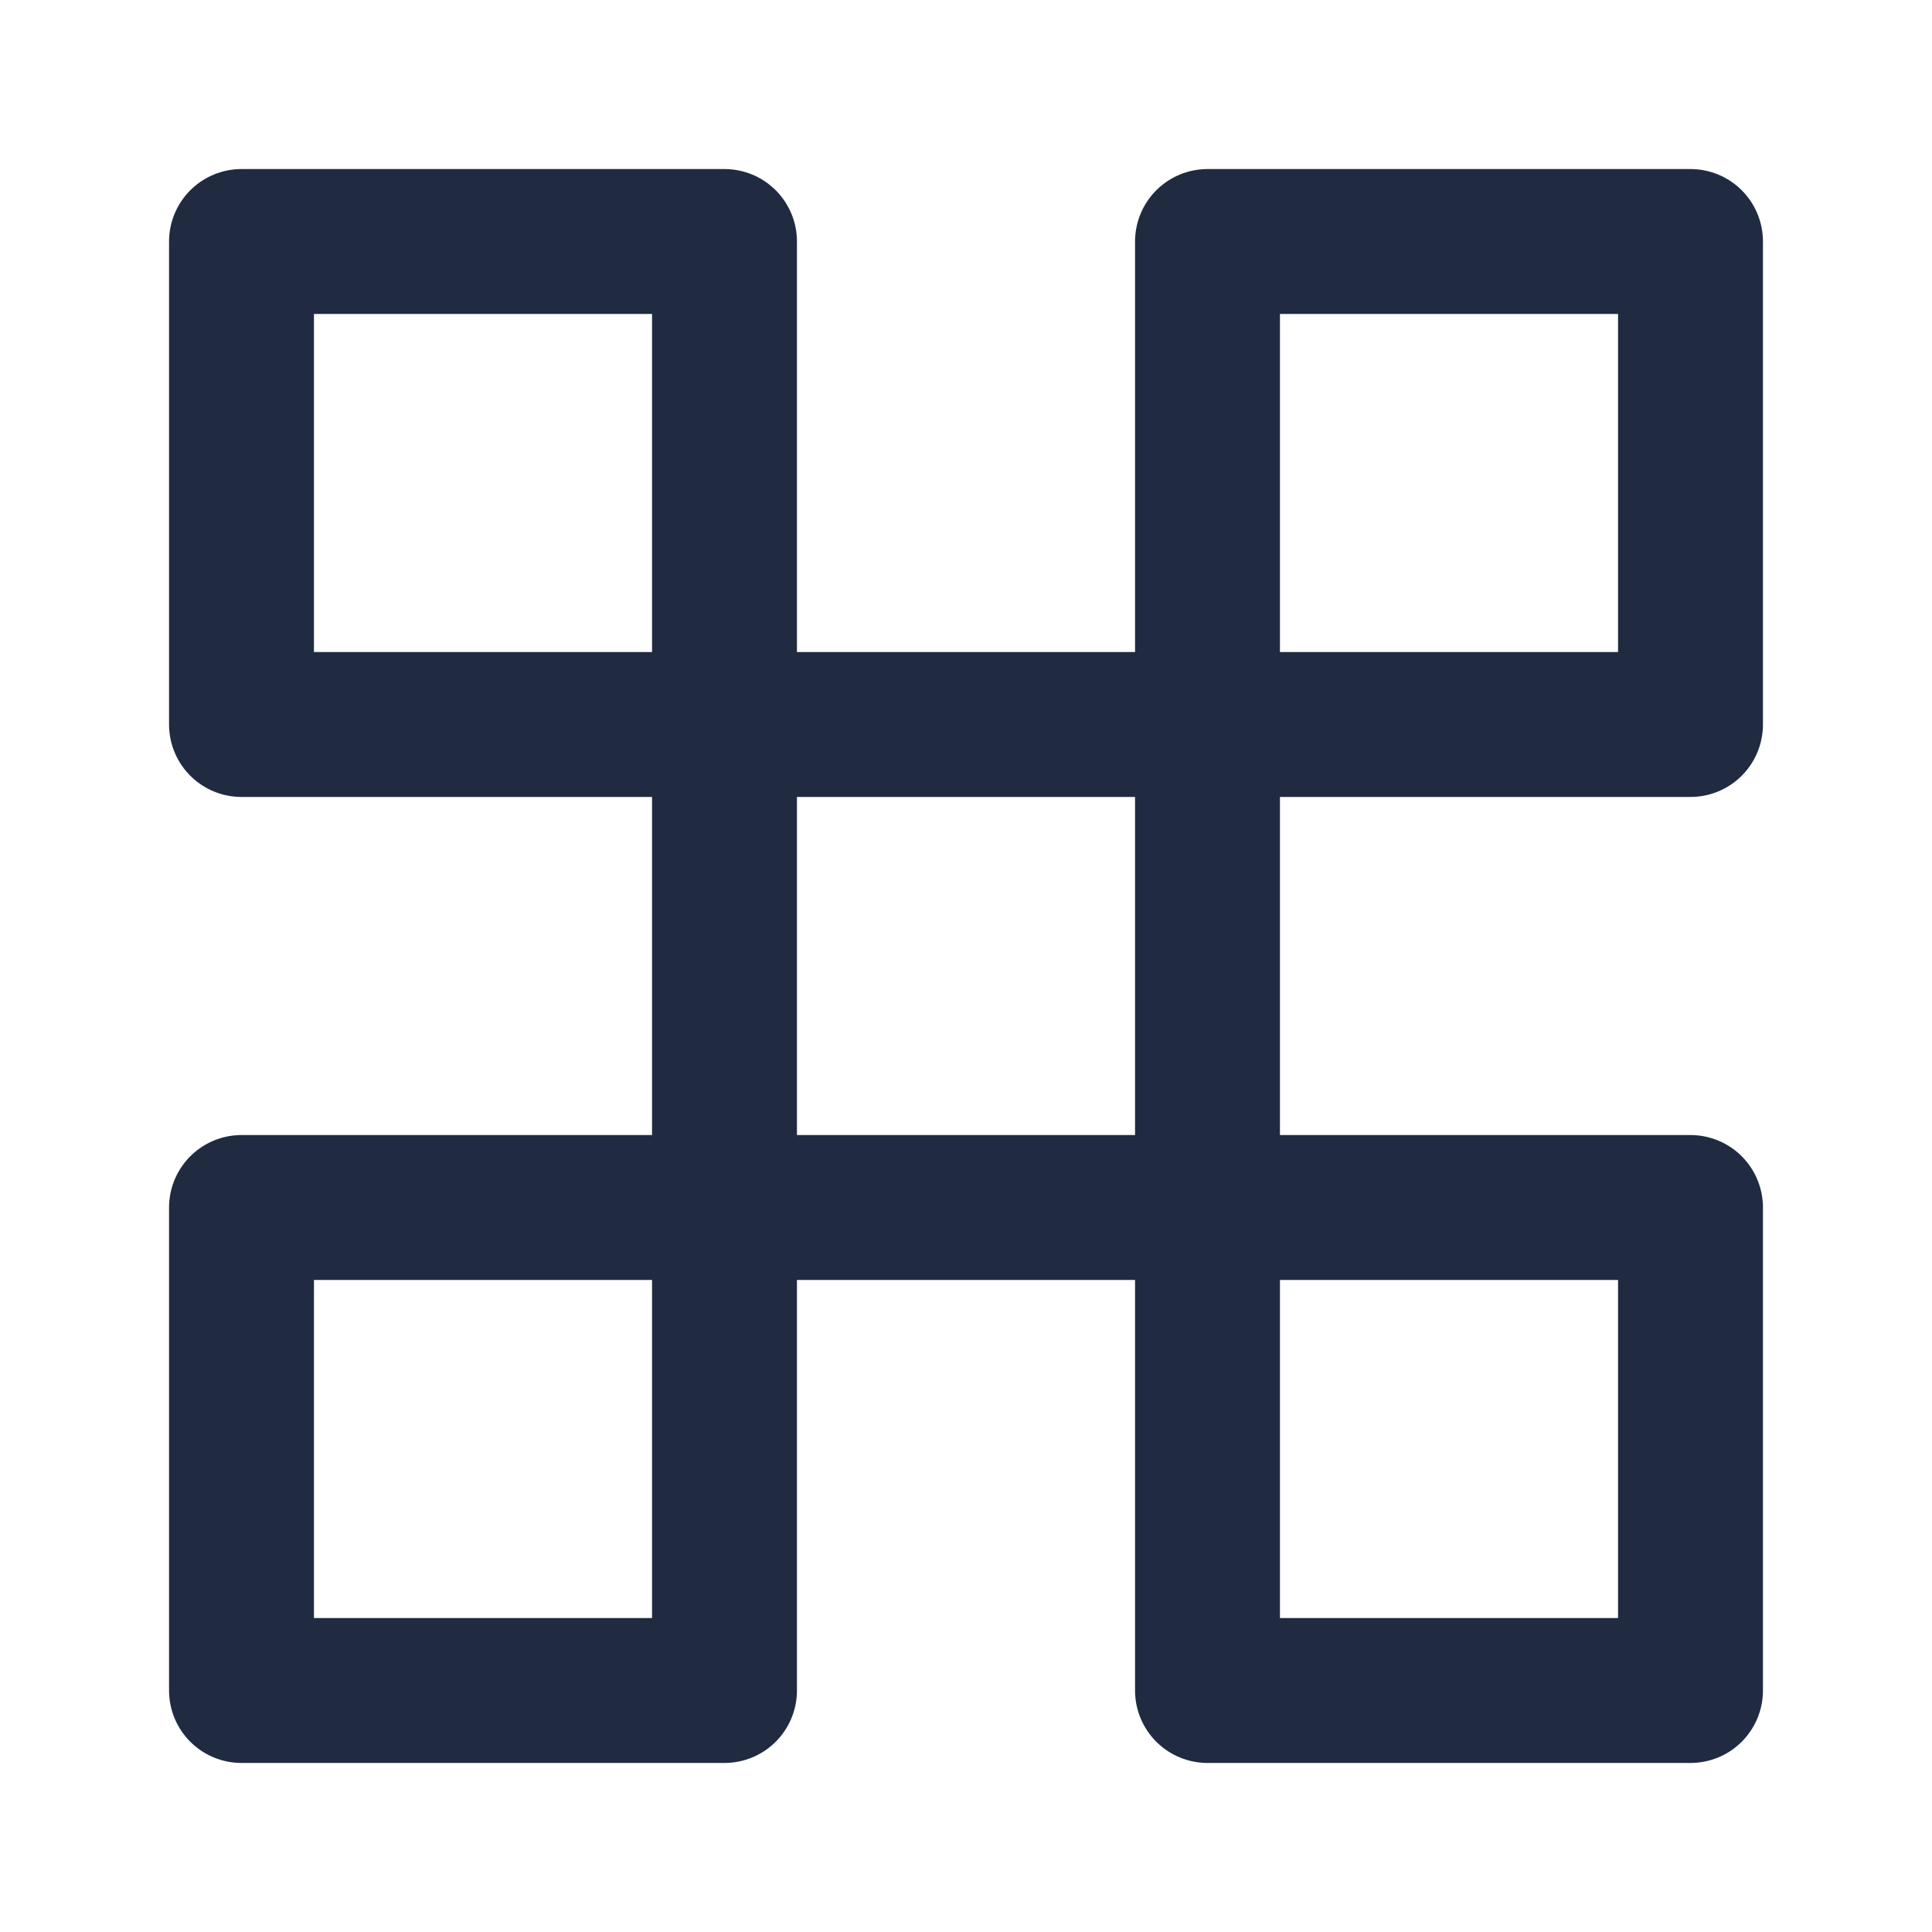
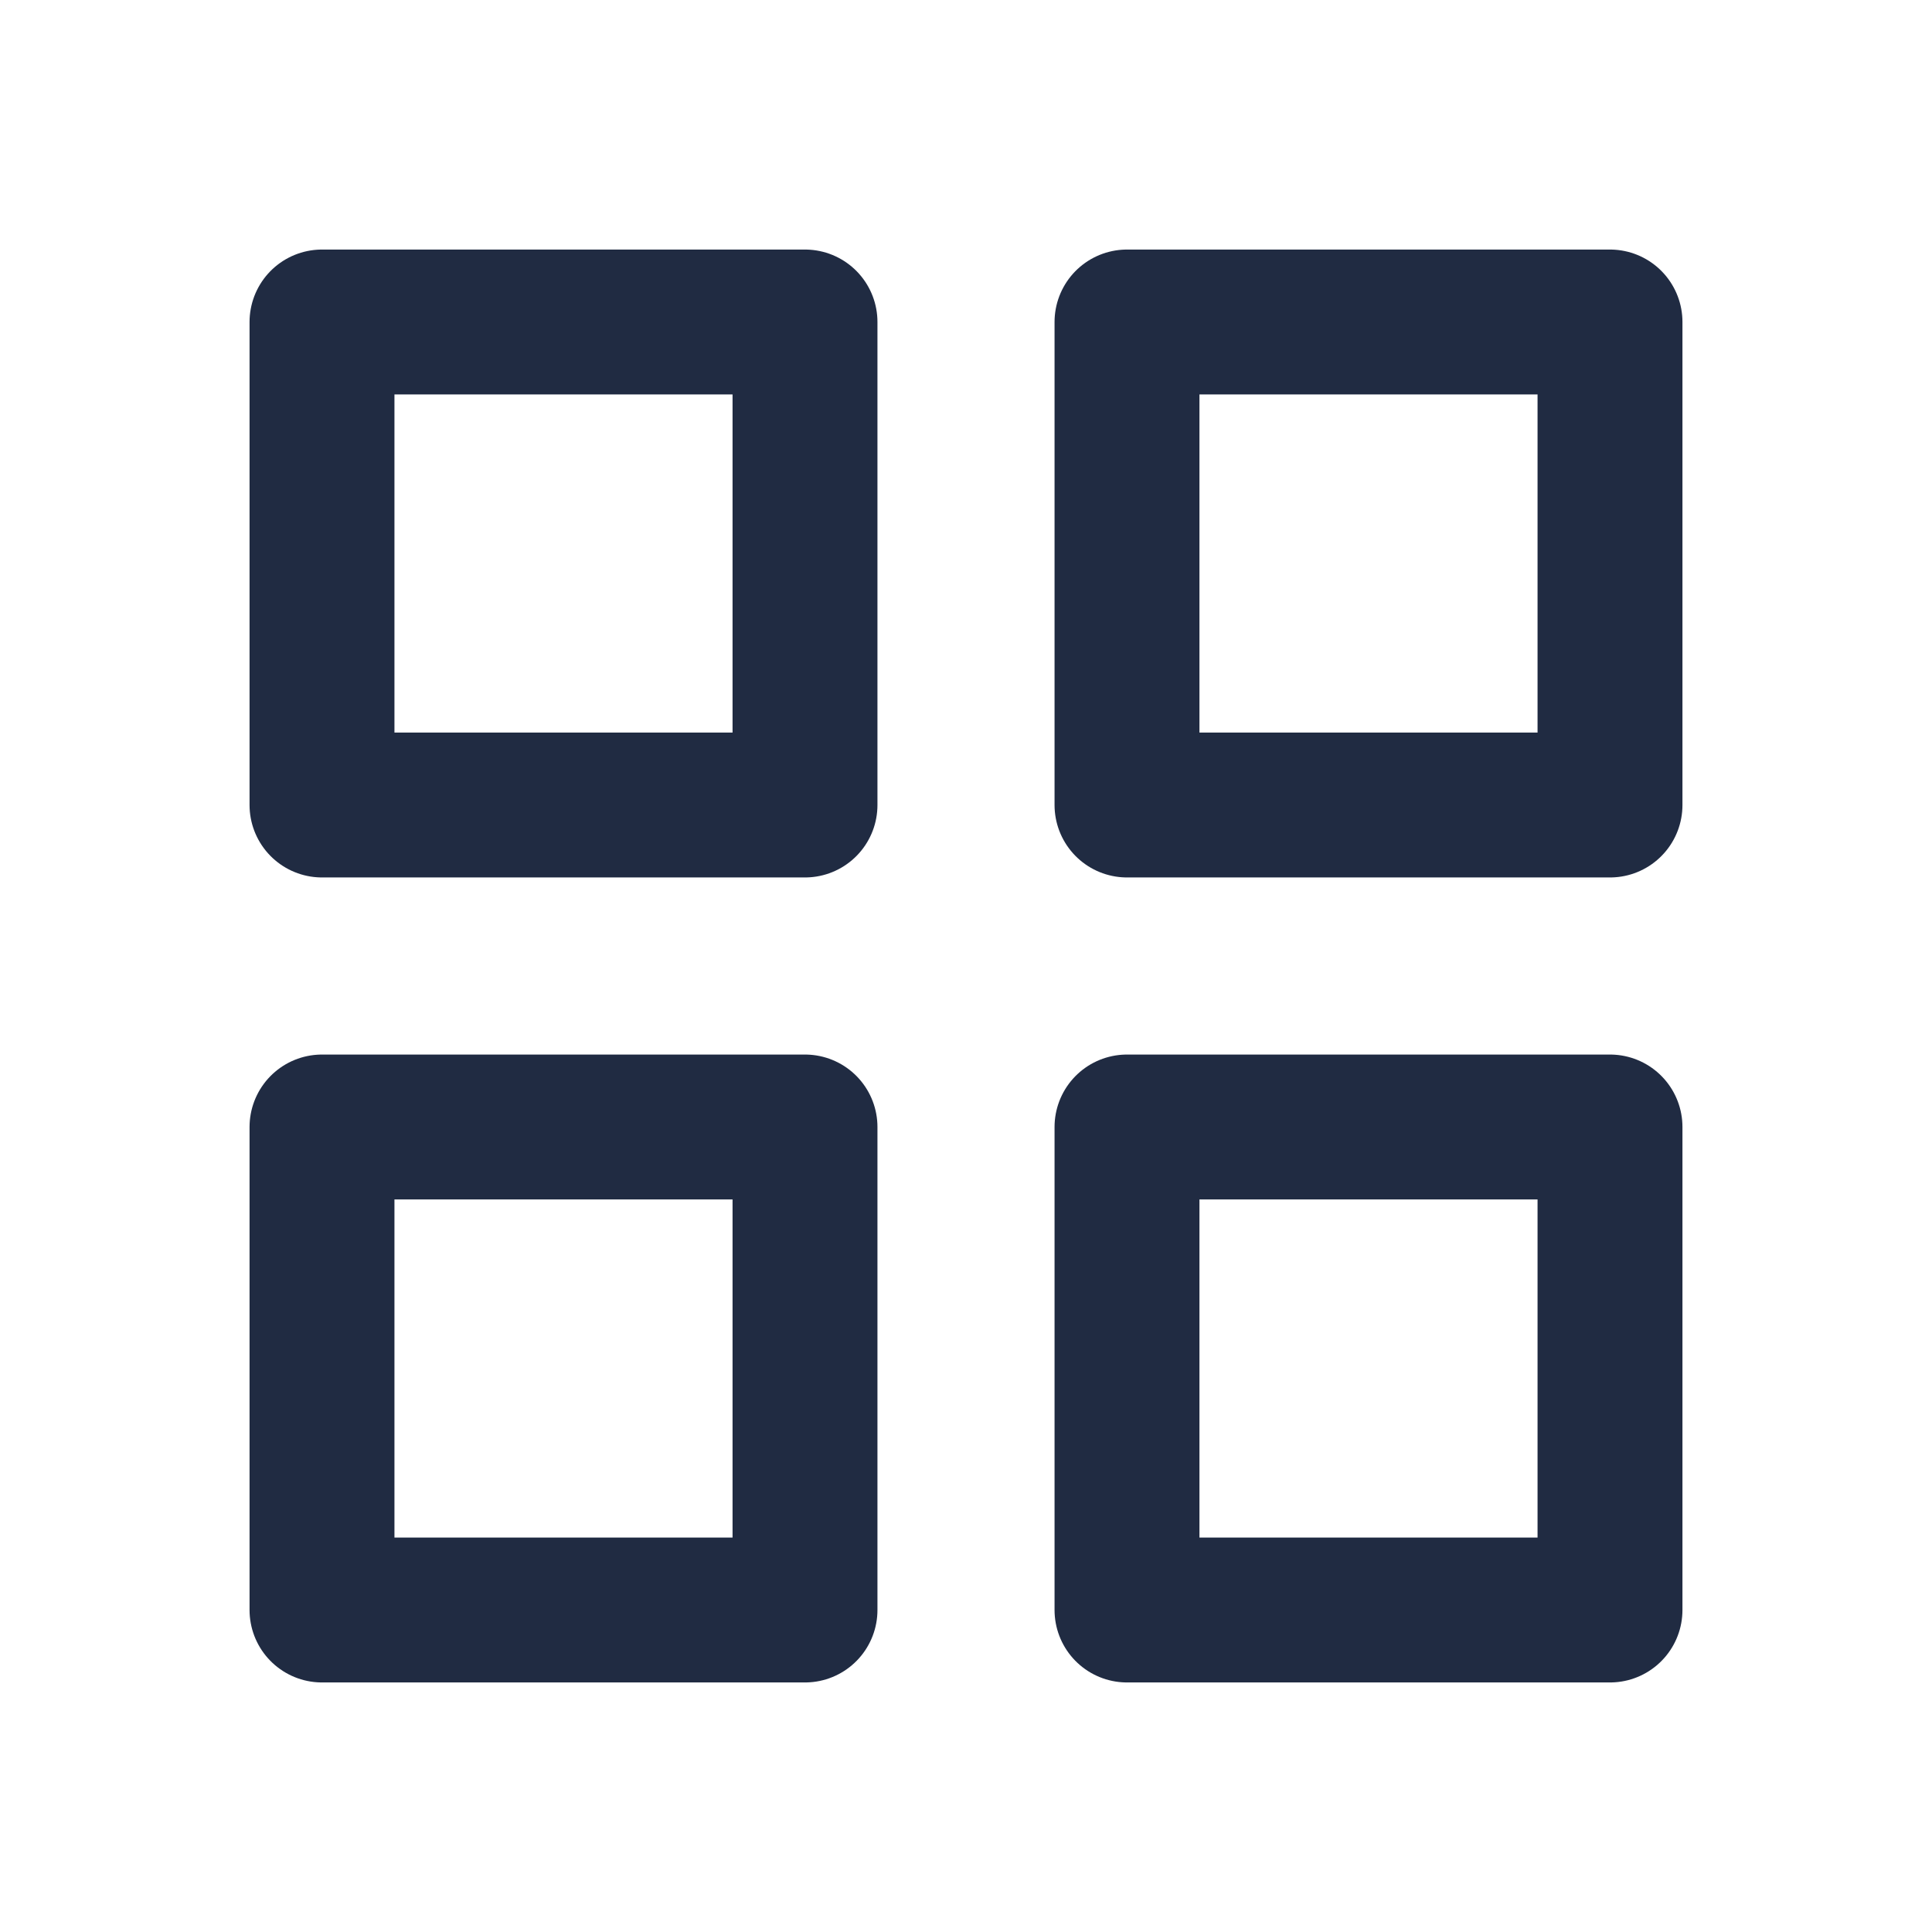
<svg xmlns="http://www.w3.org/2000/svg" viewBox="0 0 24 24" fill="none" stroke="#202b42" stroke-width="1.8" stroke-linecap="round" stroke-linejoin="round">
-   <path d="M3 3h6v6H3zM15 3h6v6h-6zM9 9h6v6H9zM3 15h6v6H3zM15 15h6v6h-6z" />
+   <path d="M4 4h6v6H4Zm10 0h6v6h-6ZM4 14h6v6H4Zm10 0h6v6h-6Z" />
</svg>
